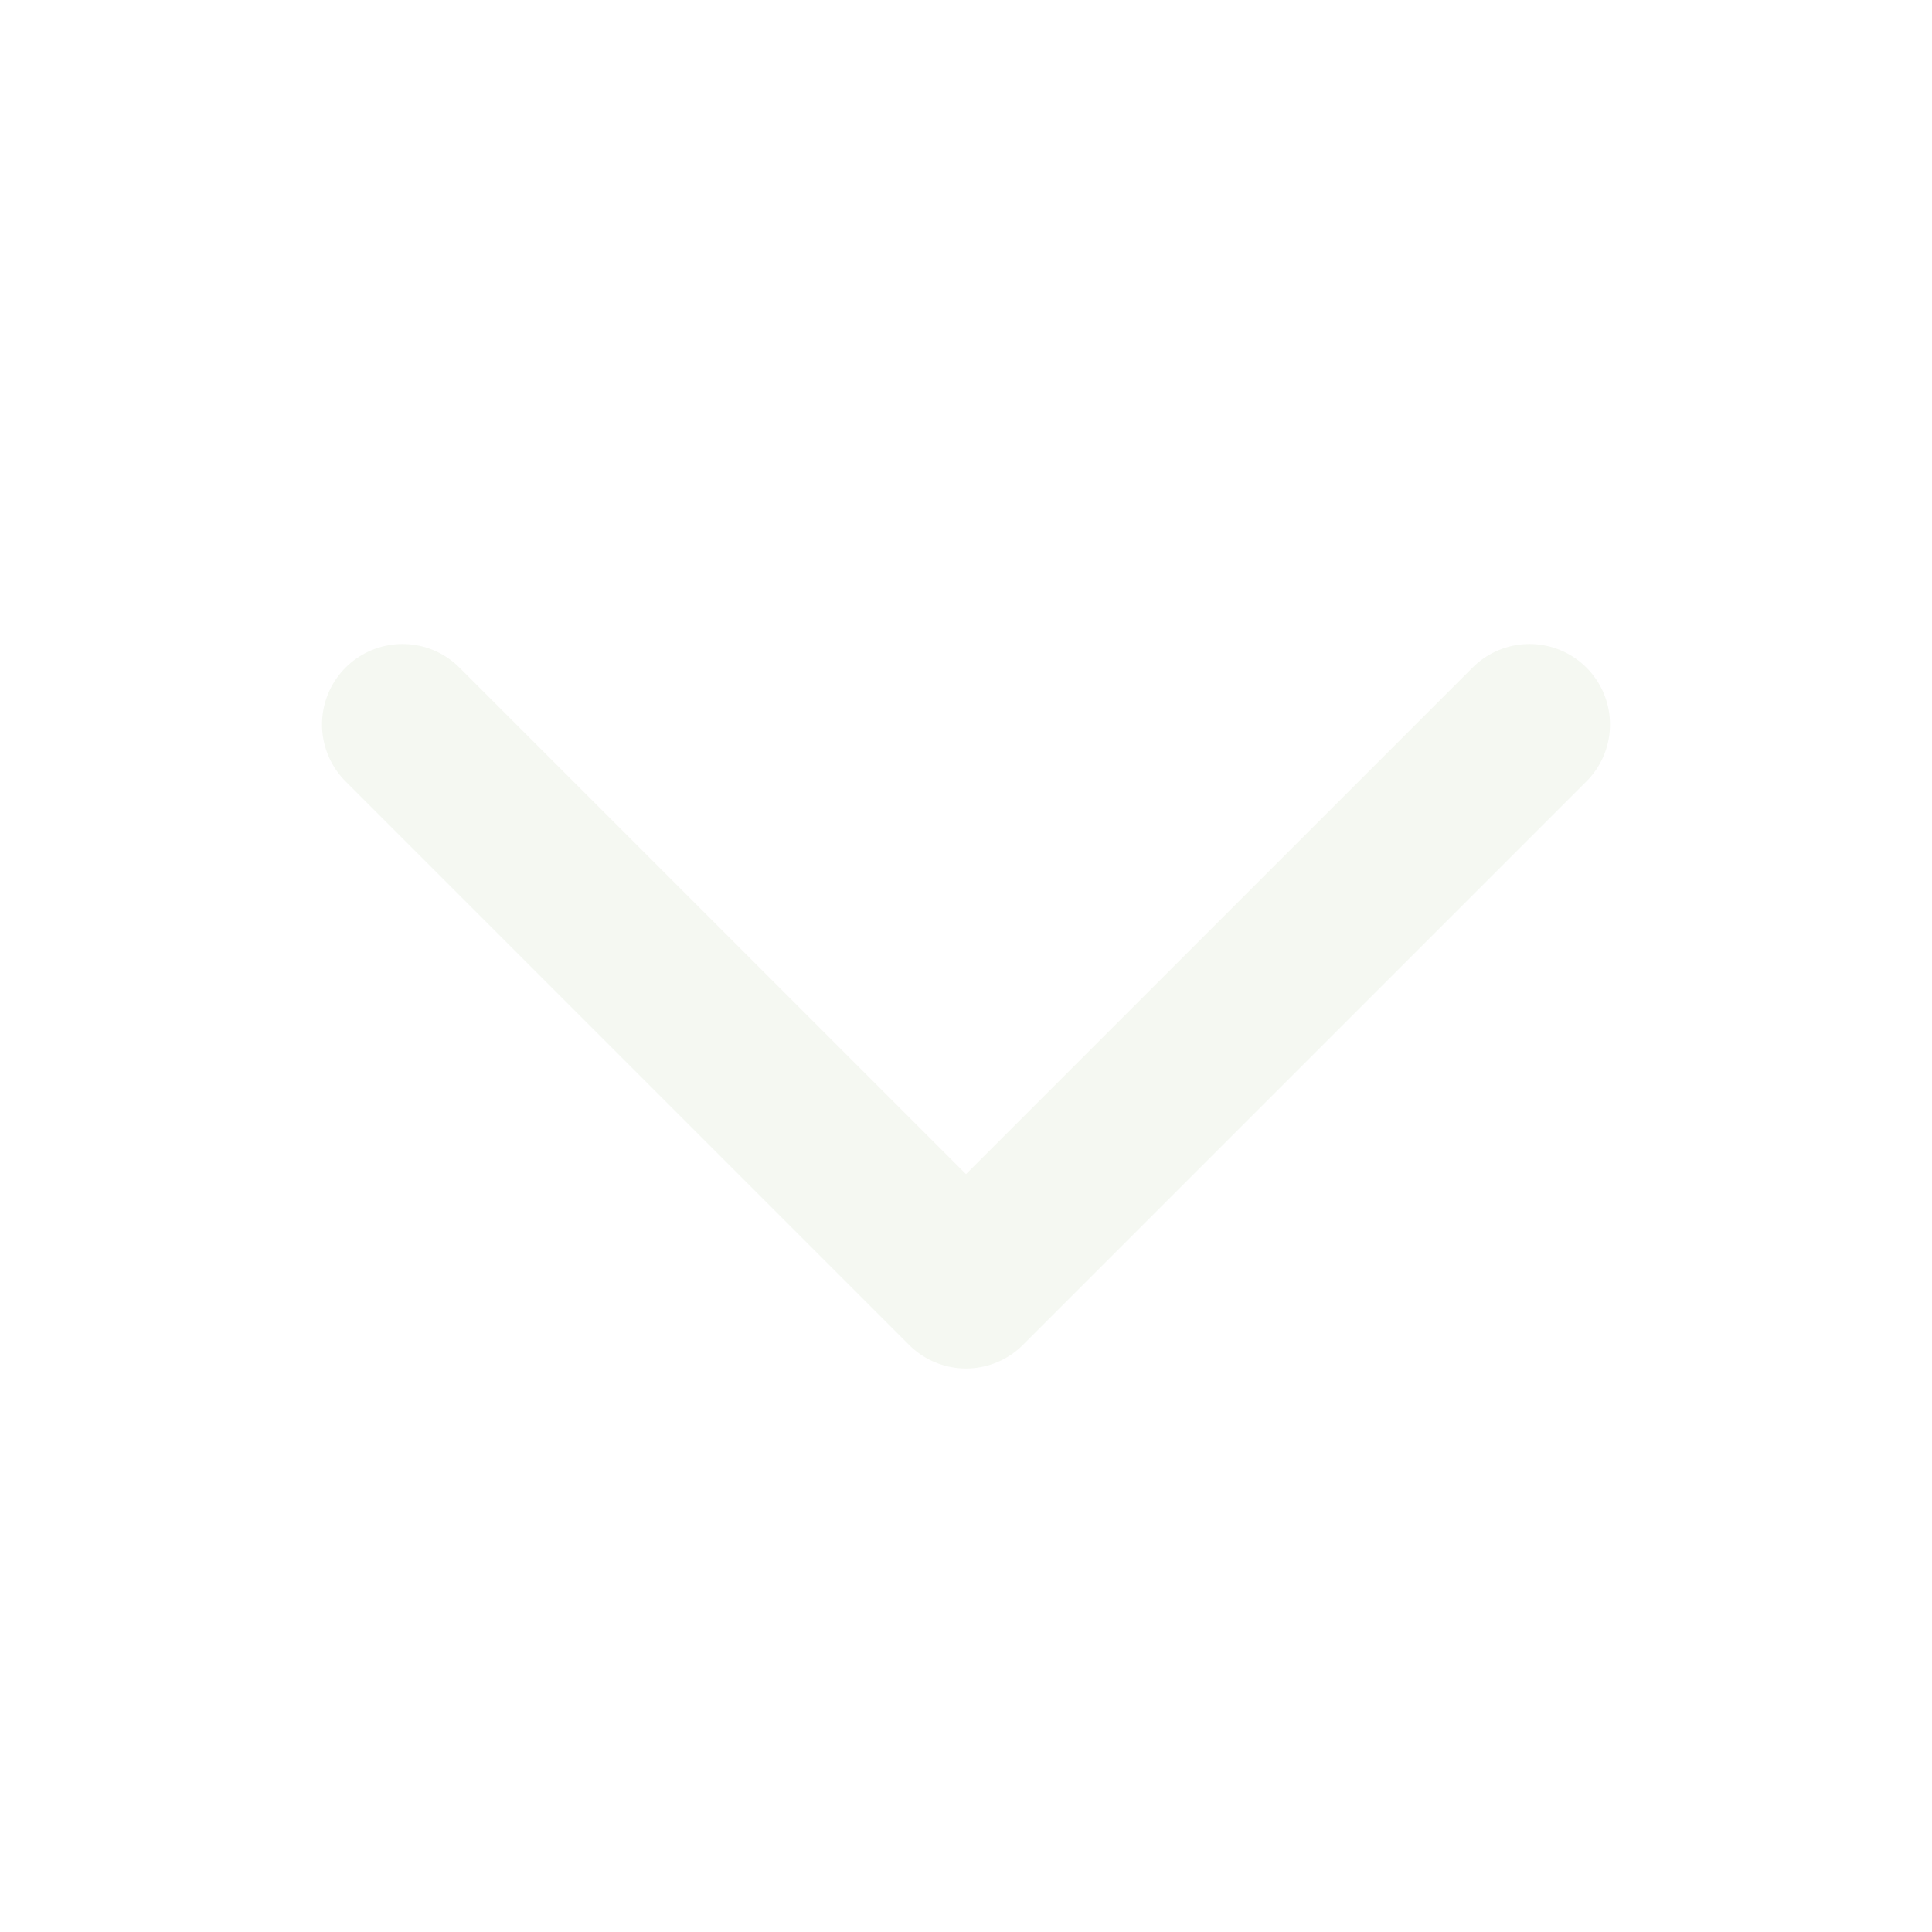
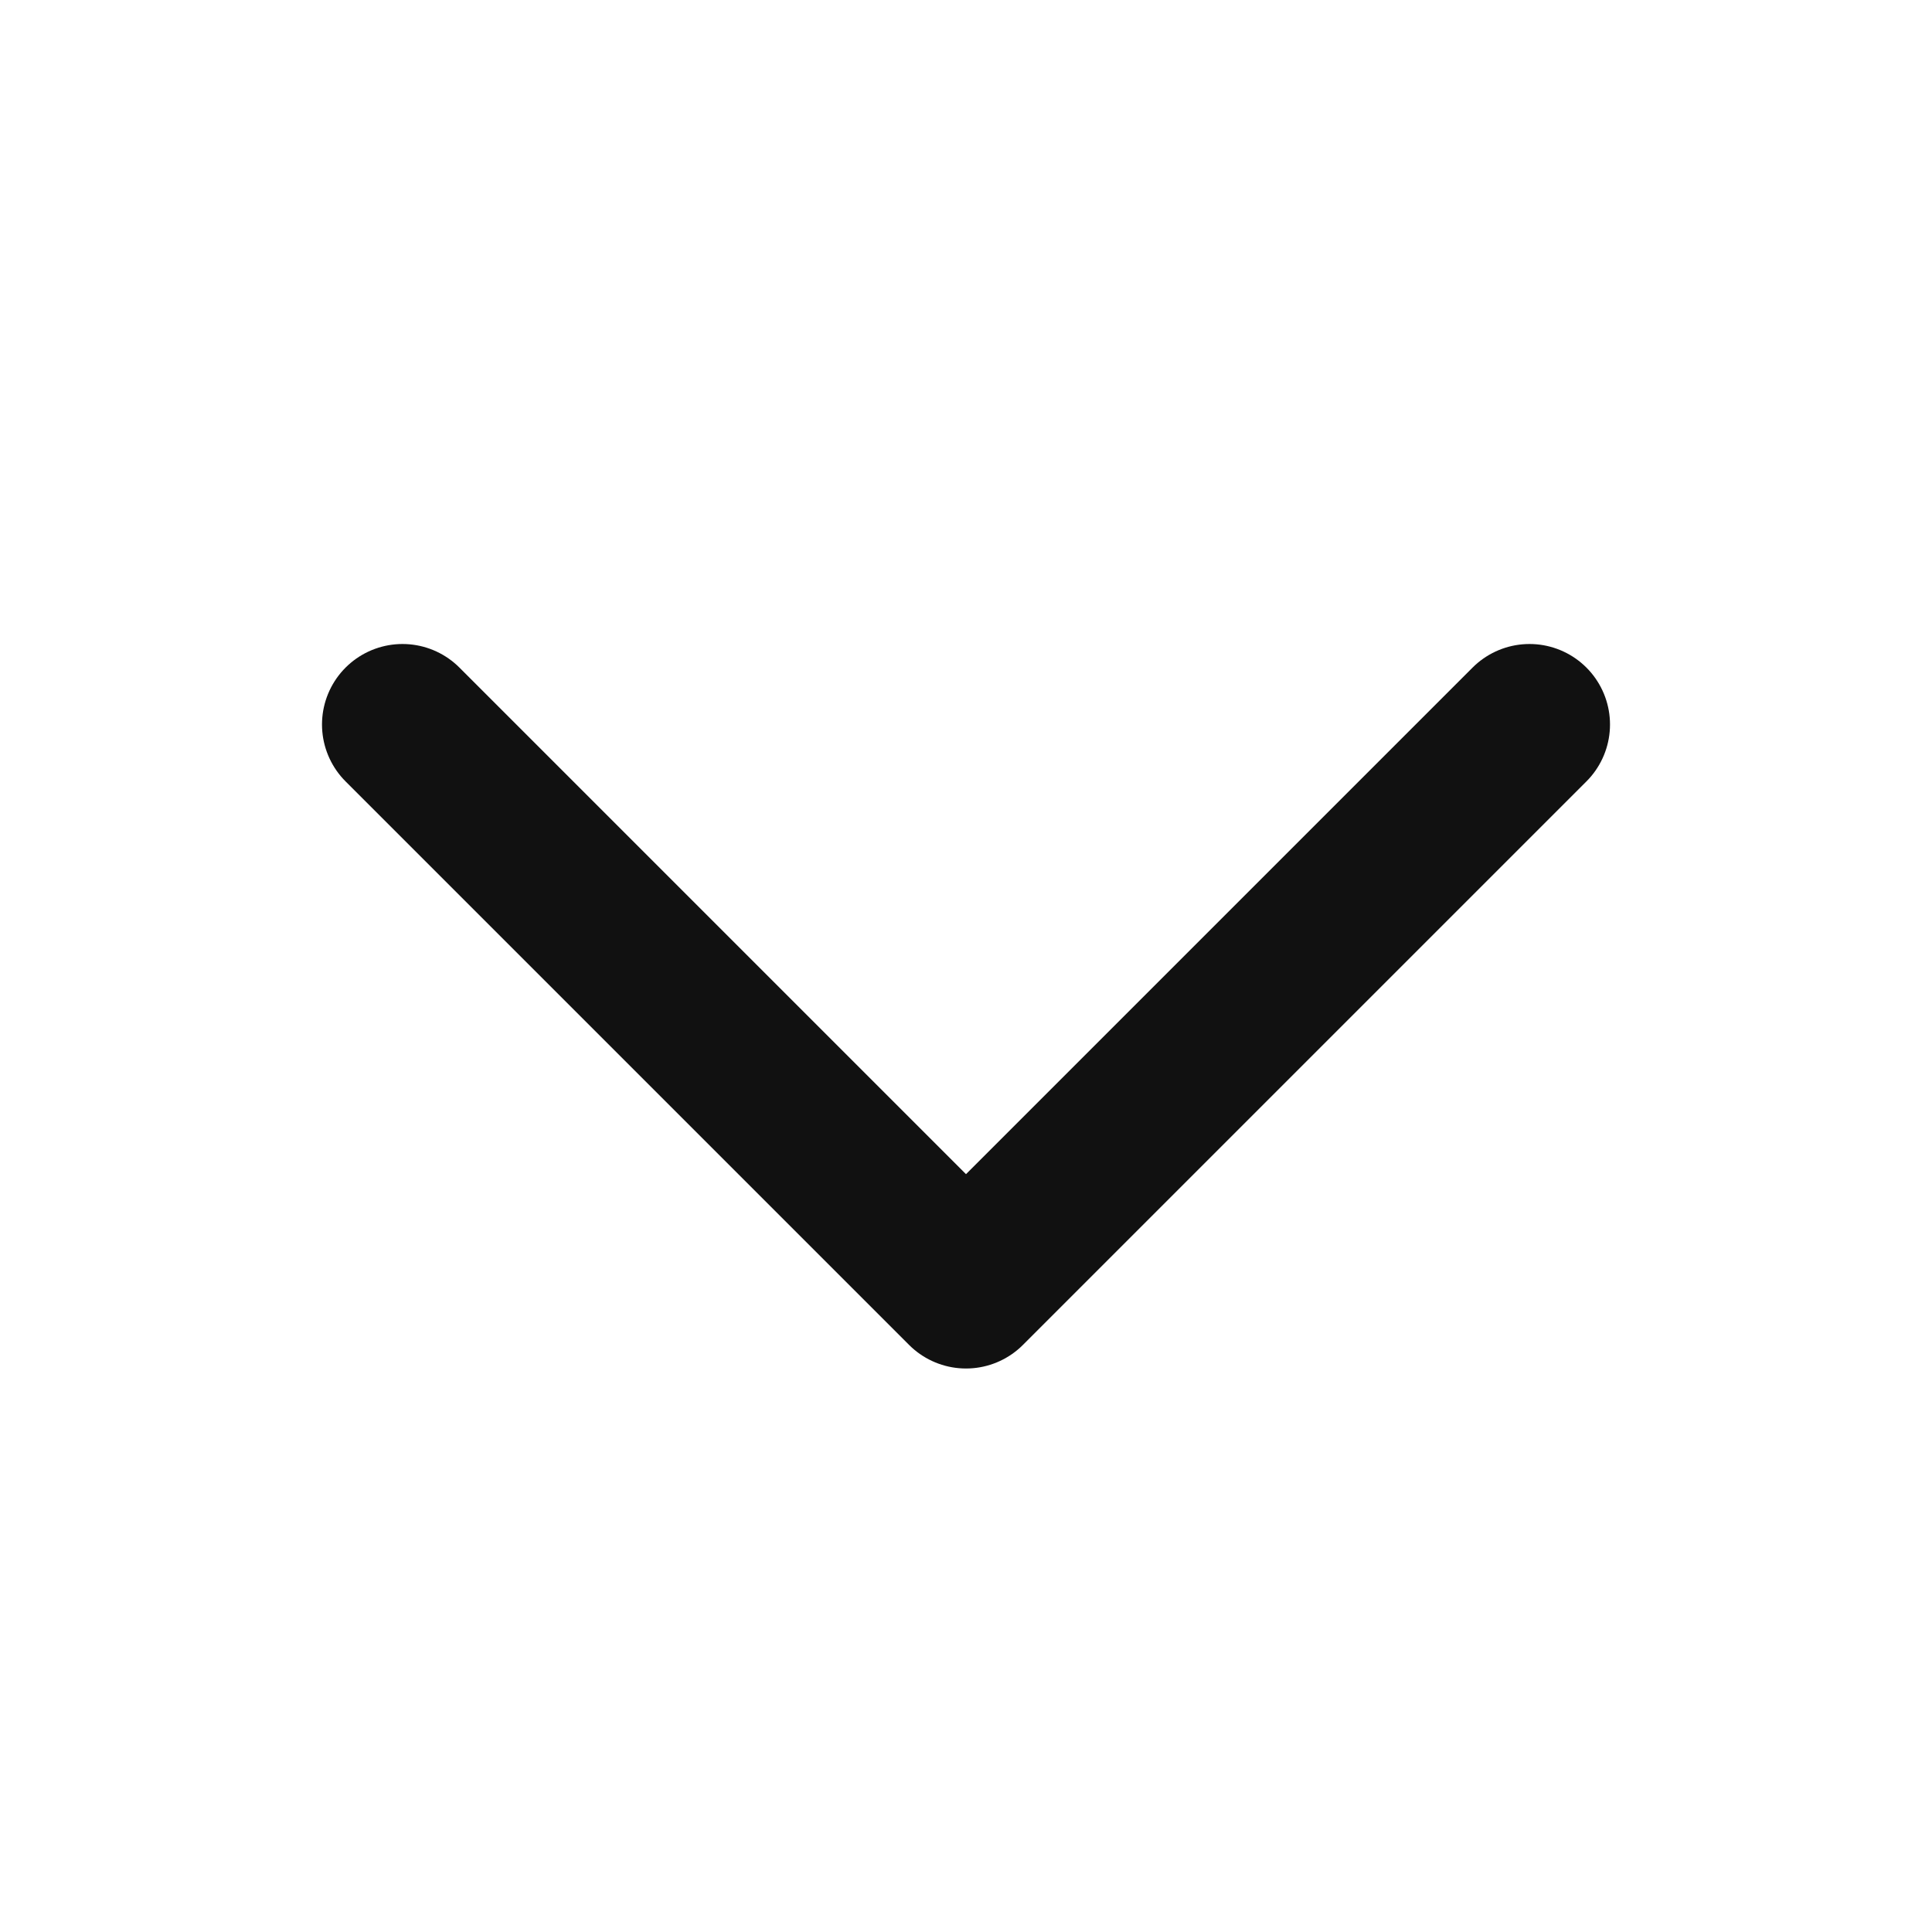
<svg xmlns="http://www.w3.org/2000/svg" width="24" height="24" viewBox="0 0 24 24">
-   <path d="m5 9 7 7 7-7" stroke="#F5F8F2" stroke-width="2" fill="none" stroke-linecap="round" stroke-linejoin="round" />
+   <path d="m5 9 7 7 7-7" stroke="#111111" stroke-width="2" fill="none" stroke-linecap="round" stroke-linejoin="round" />
</svg>
